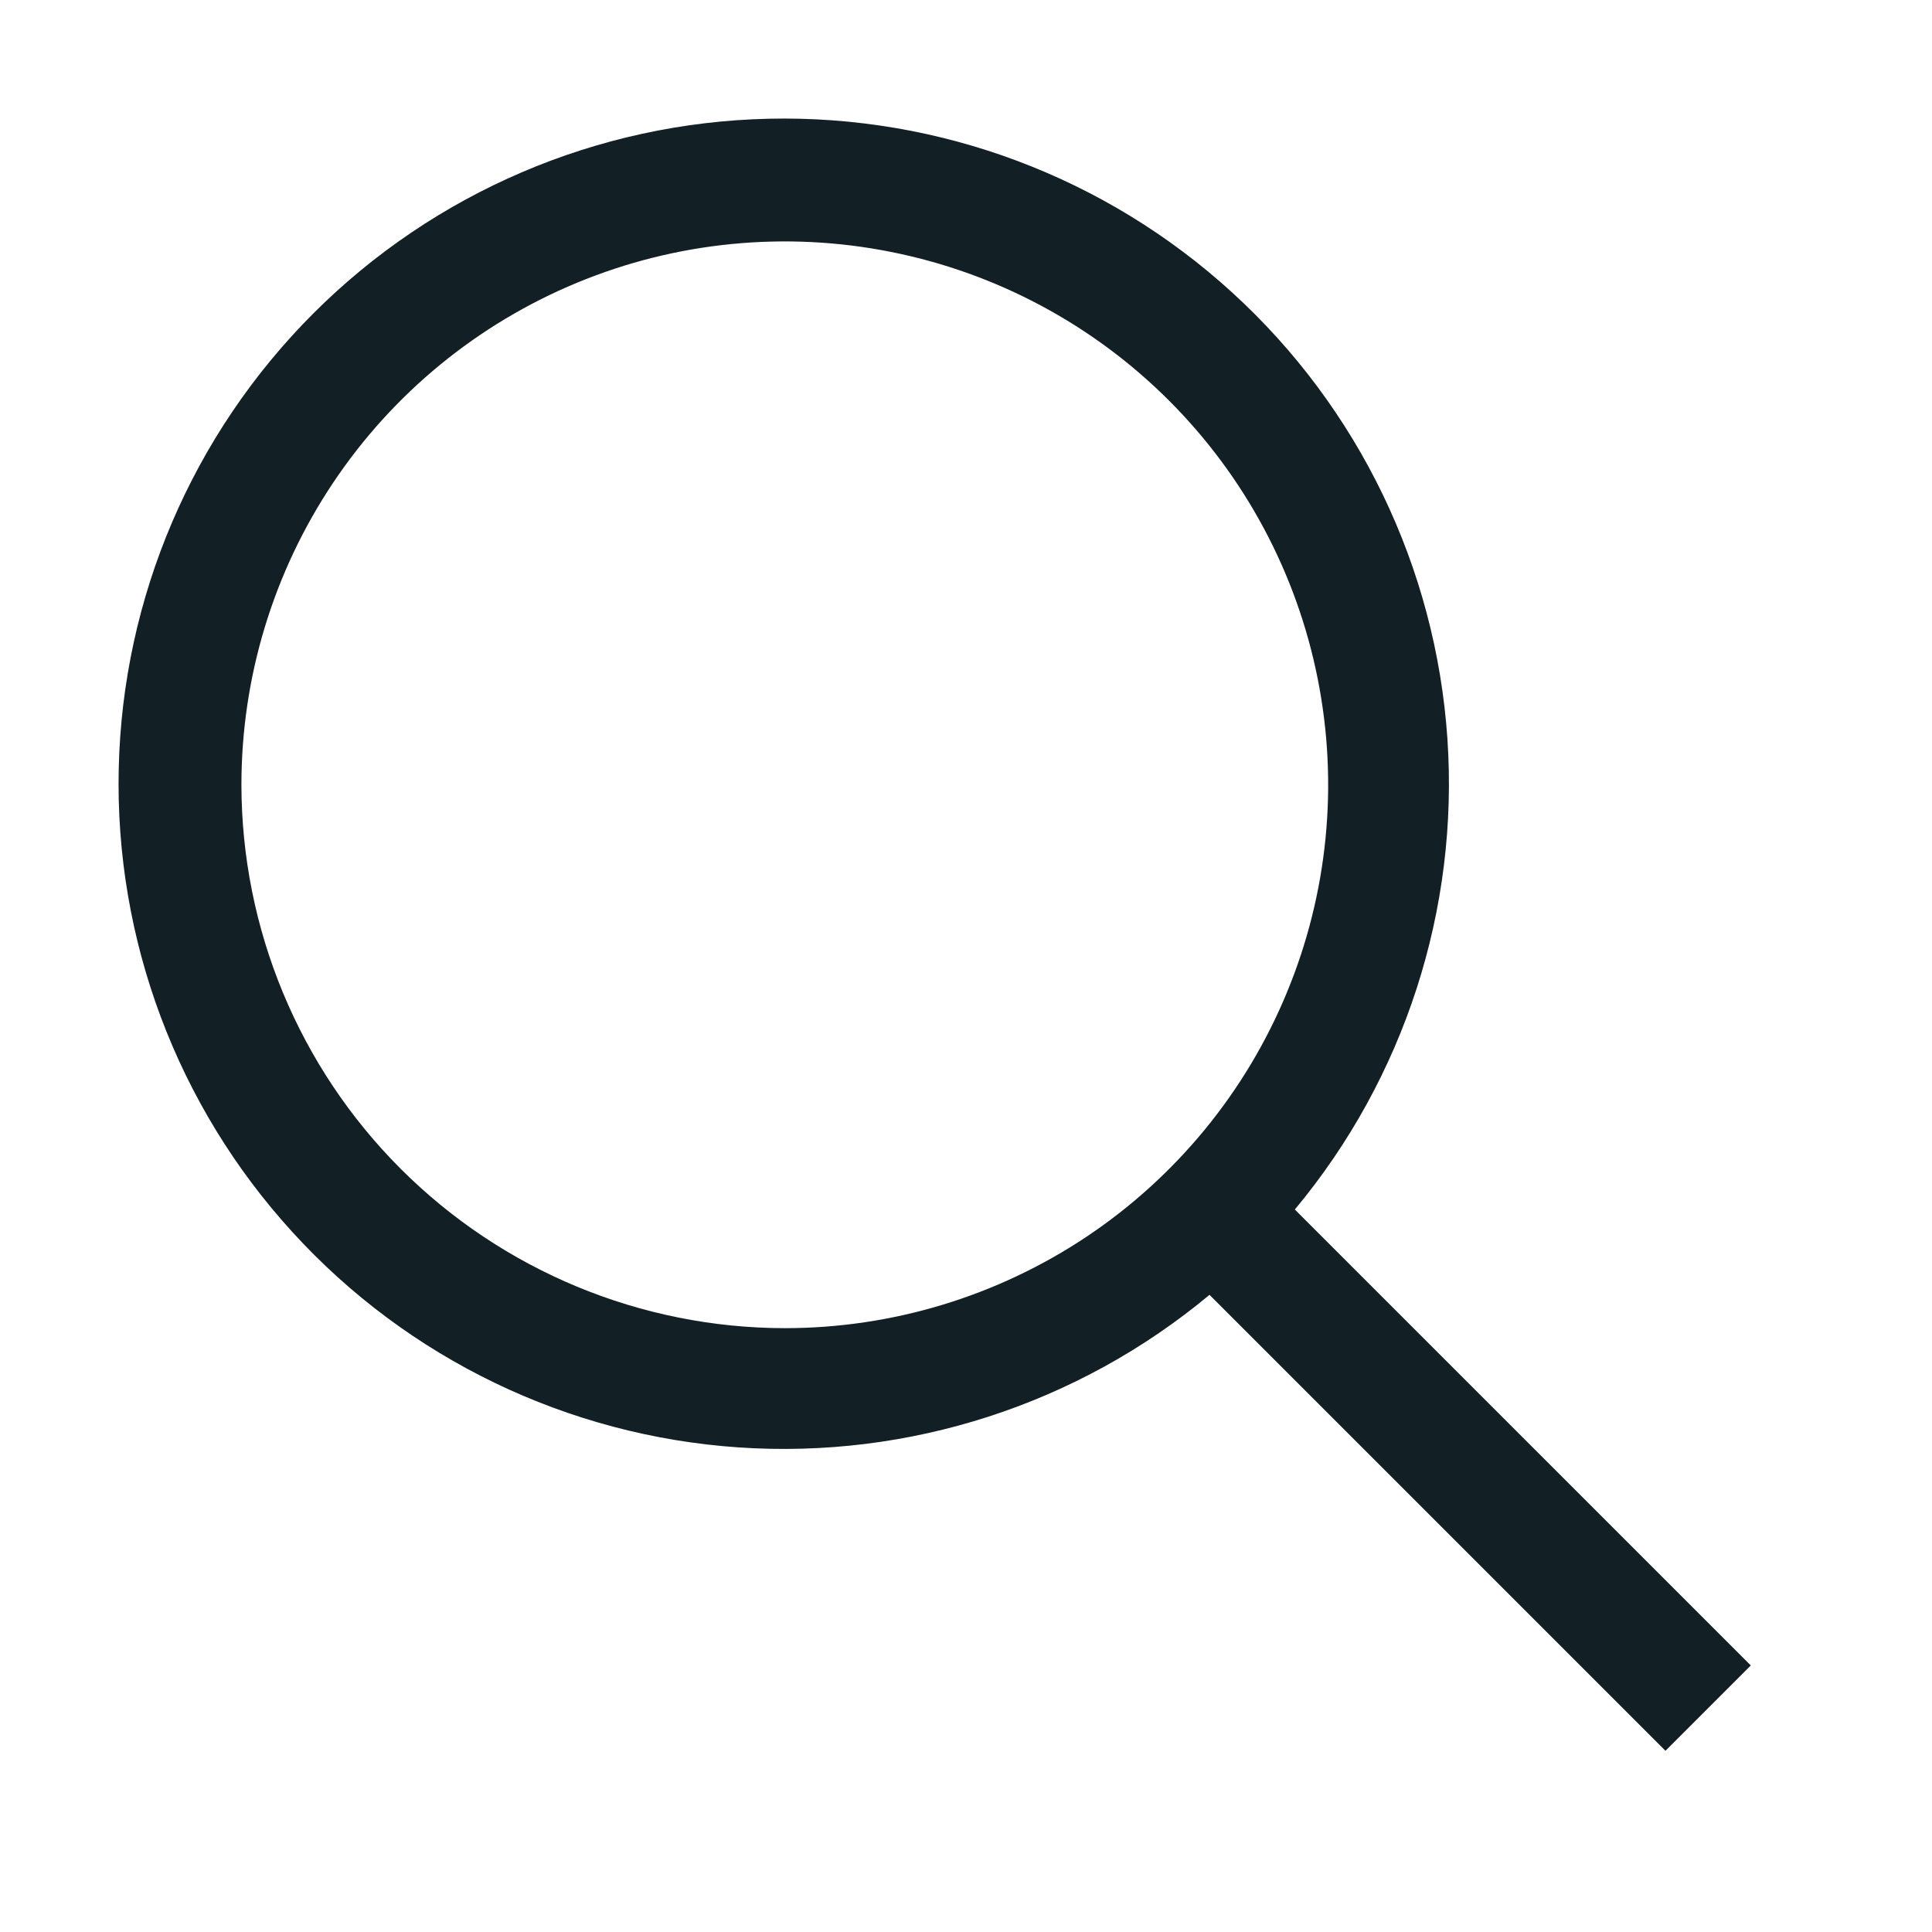
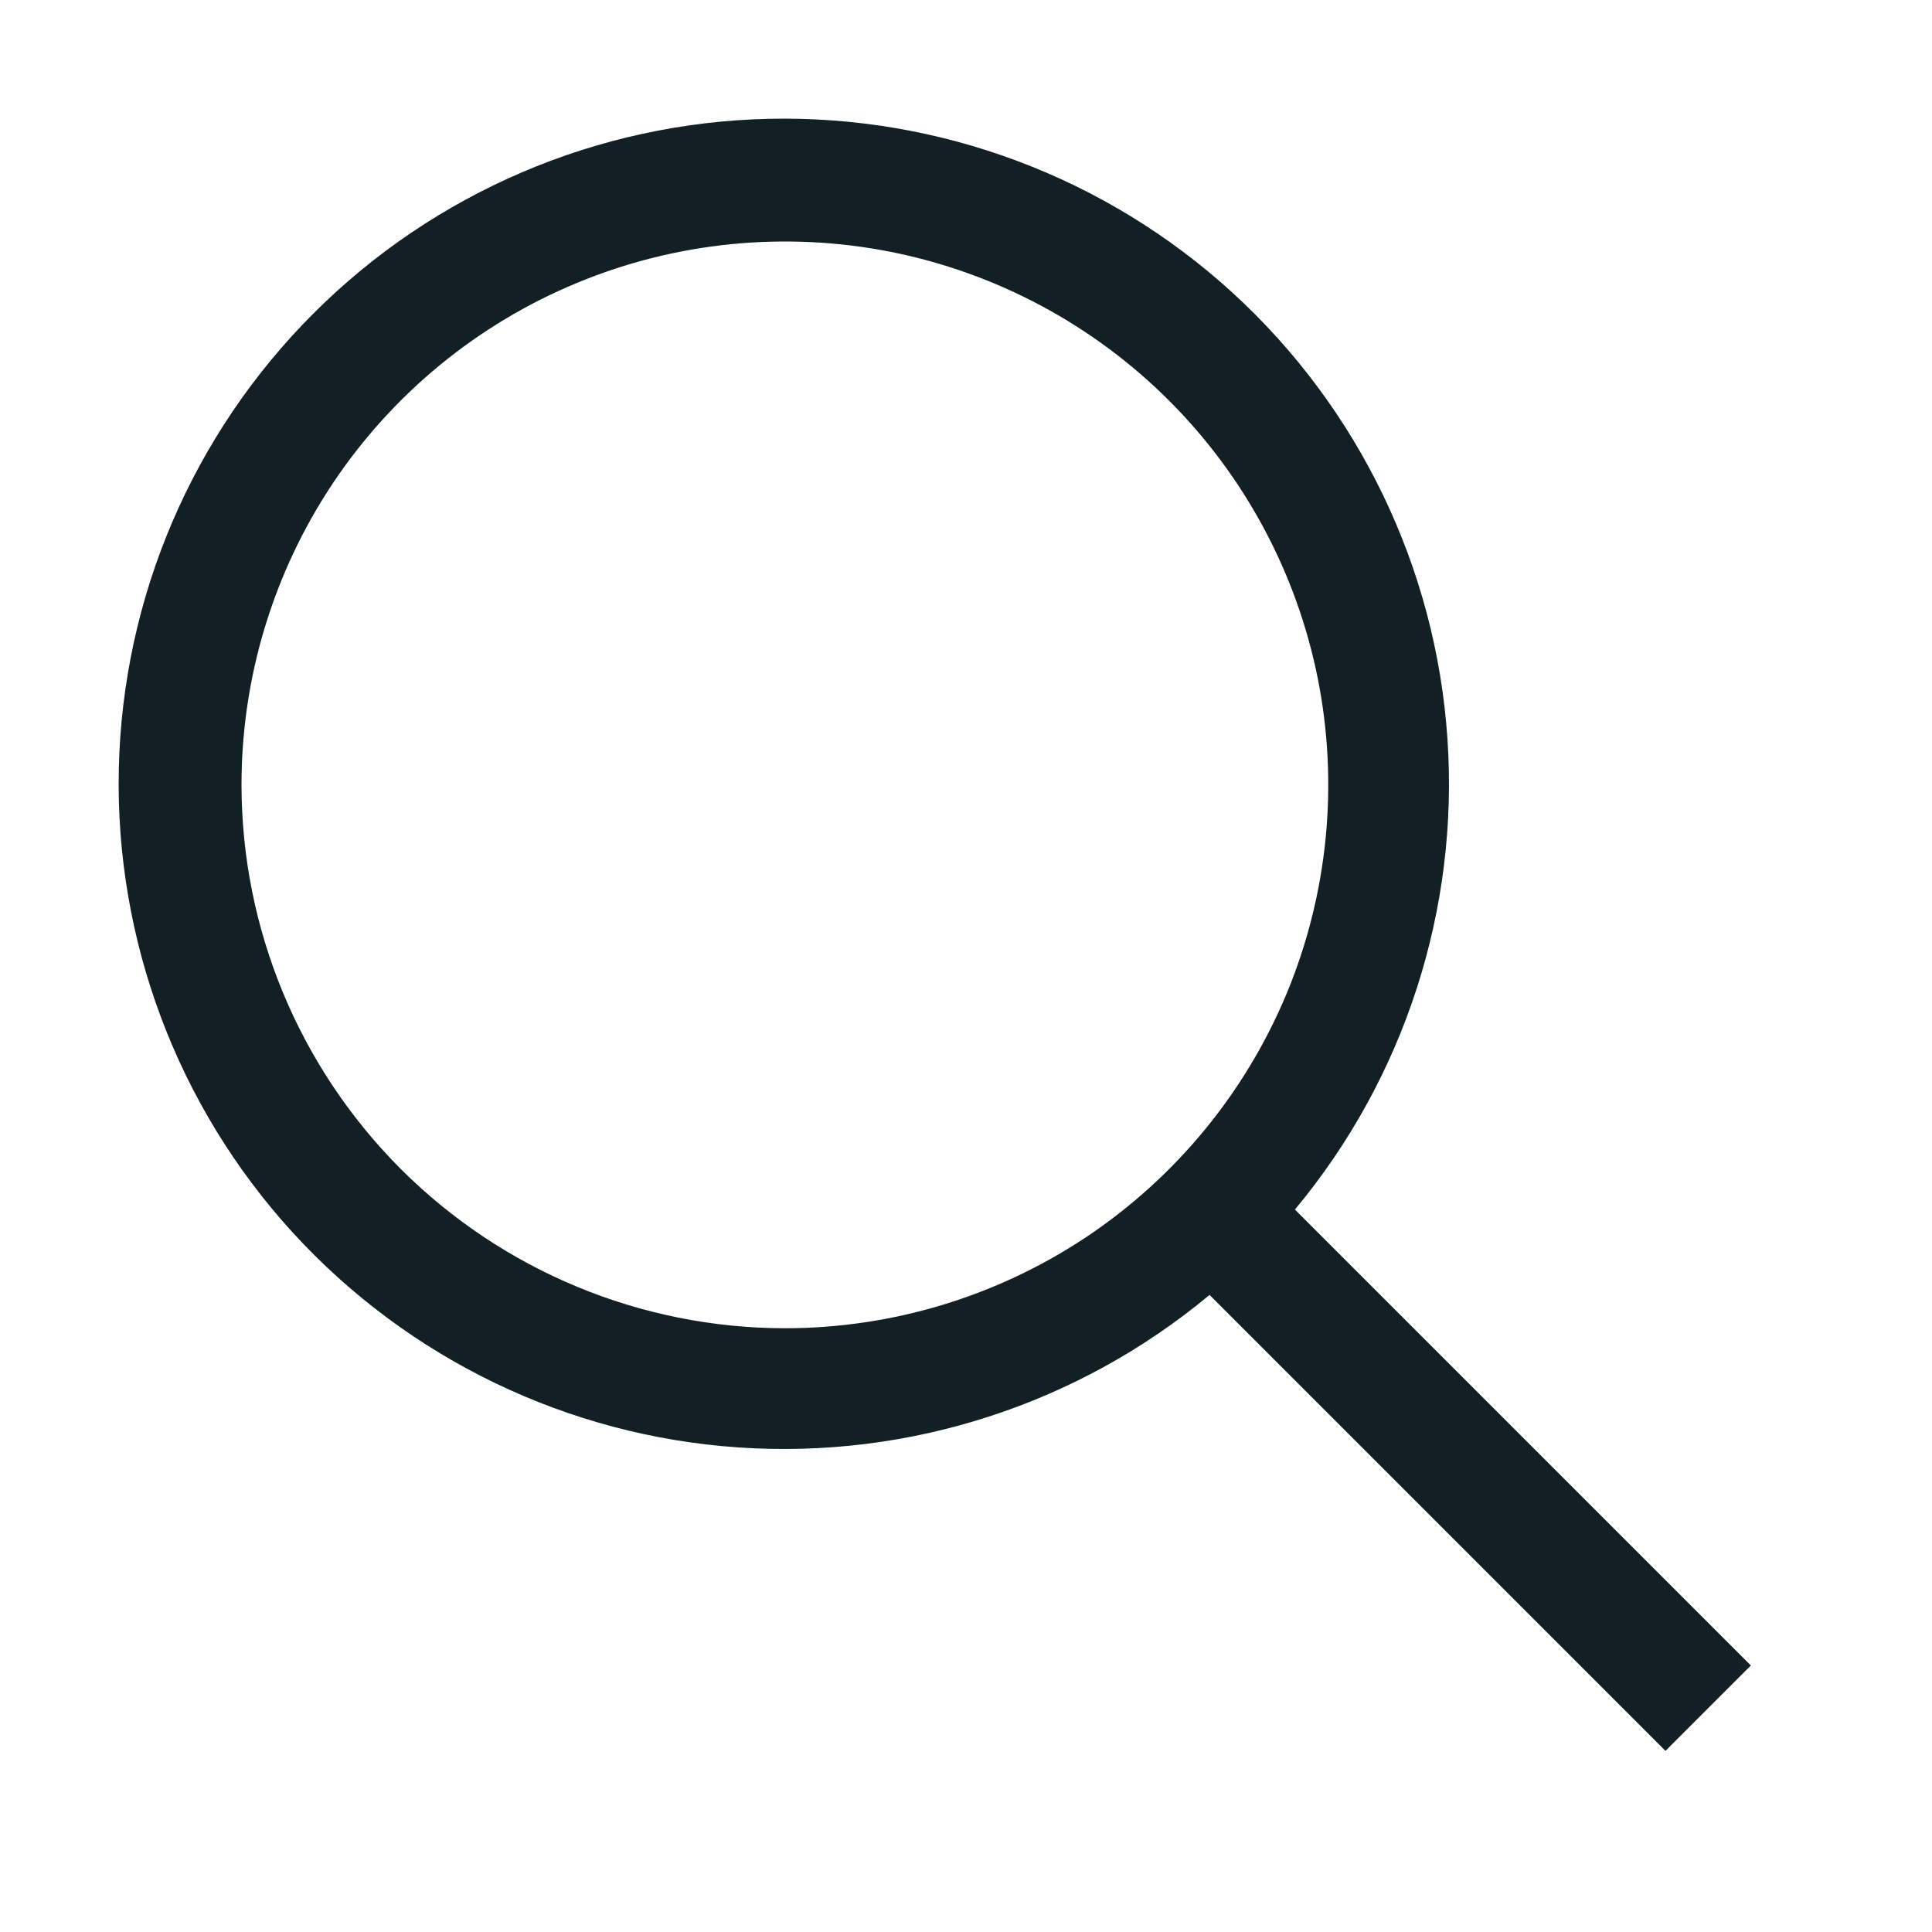
- <svg xmlns="http://www.w3.org/2000/svg" width="24" height="24" viewBox="0 0 24 24" fill="none">
-   <path d="M21.749 20.689L16.085 15.025C17.446 13.391 18.125 11.295 17.98 9.173C17.835 7.052 16.878 5.067 15.307 3.634C13.737 2.2 11.674 1.426 9.548 1.475C7.422 1.523 5.397 2.389 3.893 3.893C2.389 5.397 1.523 7.422 1.475 9.548C1.426 11.674 2.2 13.737 3.634 15.307C5.067 16.878 7.052 17.835 9.173 17.98C11.295 18.125 13.391 17.446 15.025 16.085L20.689 21.749L21.749 20.689ZM2.999 9.749C2.999 8.414 3.395 7.109 4.137 5.999C4.878 4.889 5.933 4.024 7.166 3.513C8.399 3.002 9.757 2.868 11.066 3.129C12.375 3.389 13.578 4.032 14.522 4.976C15.466 5.92 16.109 7.123 16.369 8.432C16.63 9.742 16.496 11.099 15.985 12.332C15.475 13.566 14.609 14.62 13.499 15.362C12.389 16.103 11.084 16.499 9.749 16.499C7.96 16.497 6.244 15.785 4.978 14.52C3.713 13.255 3.001 11.539 2.999 9.749Z" fill="#121F24" />
+ <svg xmlns="http://www.w3.org/2000/svg" width="16" height="16" viewBox="0 0 16 16" fill="none">
+   <path d="M14.5 13.793L10.724 10.017C11.631 8.928 12.084 7.53 11.987 6.116C11.891 4.702 11.252 3.379 10.206 2.423C9.159 1.467 7.783 0.952 6.366 0.984C4.949 1.016 3.598 1.593 2.596 2.596C1.593 3.598 1.016 4.949 0.984 6.366C0.952 7.783 1.467 9.159 2.423 10.206C3.379 11.252 4.702 11.891 6.116 11.987C7.53 12.084 8.928 11.631 10.017 10.724L13.793 14.5L14.5 13.793ZM2 6.5C2 5.61 2.264 4.74 2.758 4C3.253 3.26 3.956 2.683 4.778 2.343C5.6 2.002 6.505 1.913 7.378 2.086C8.251 2.26 9.053 2.689 9.682 3.318C10.311 3.947 10.74 4.749 10.914 5.622C11.087 6.495 10.998 7.4 10.658 8.222C10.317 9.044 9.74 9.747 9 10.242C8.26 10.736 7.39 11 6.5 11C5.307 10.999 4.163 10.524 3.319 9.681C2.476 8.837 2.001 7.693 2 6.5Z" fill="#121F24" />
</svg>
